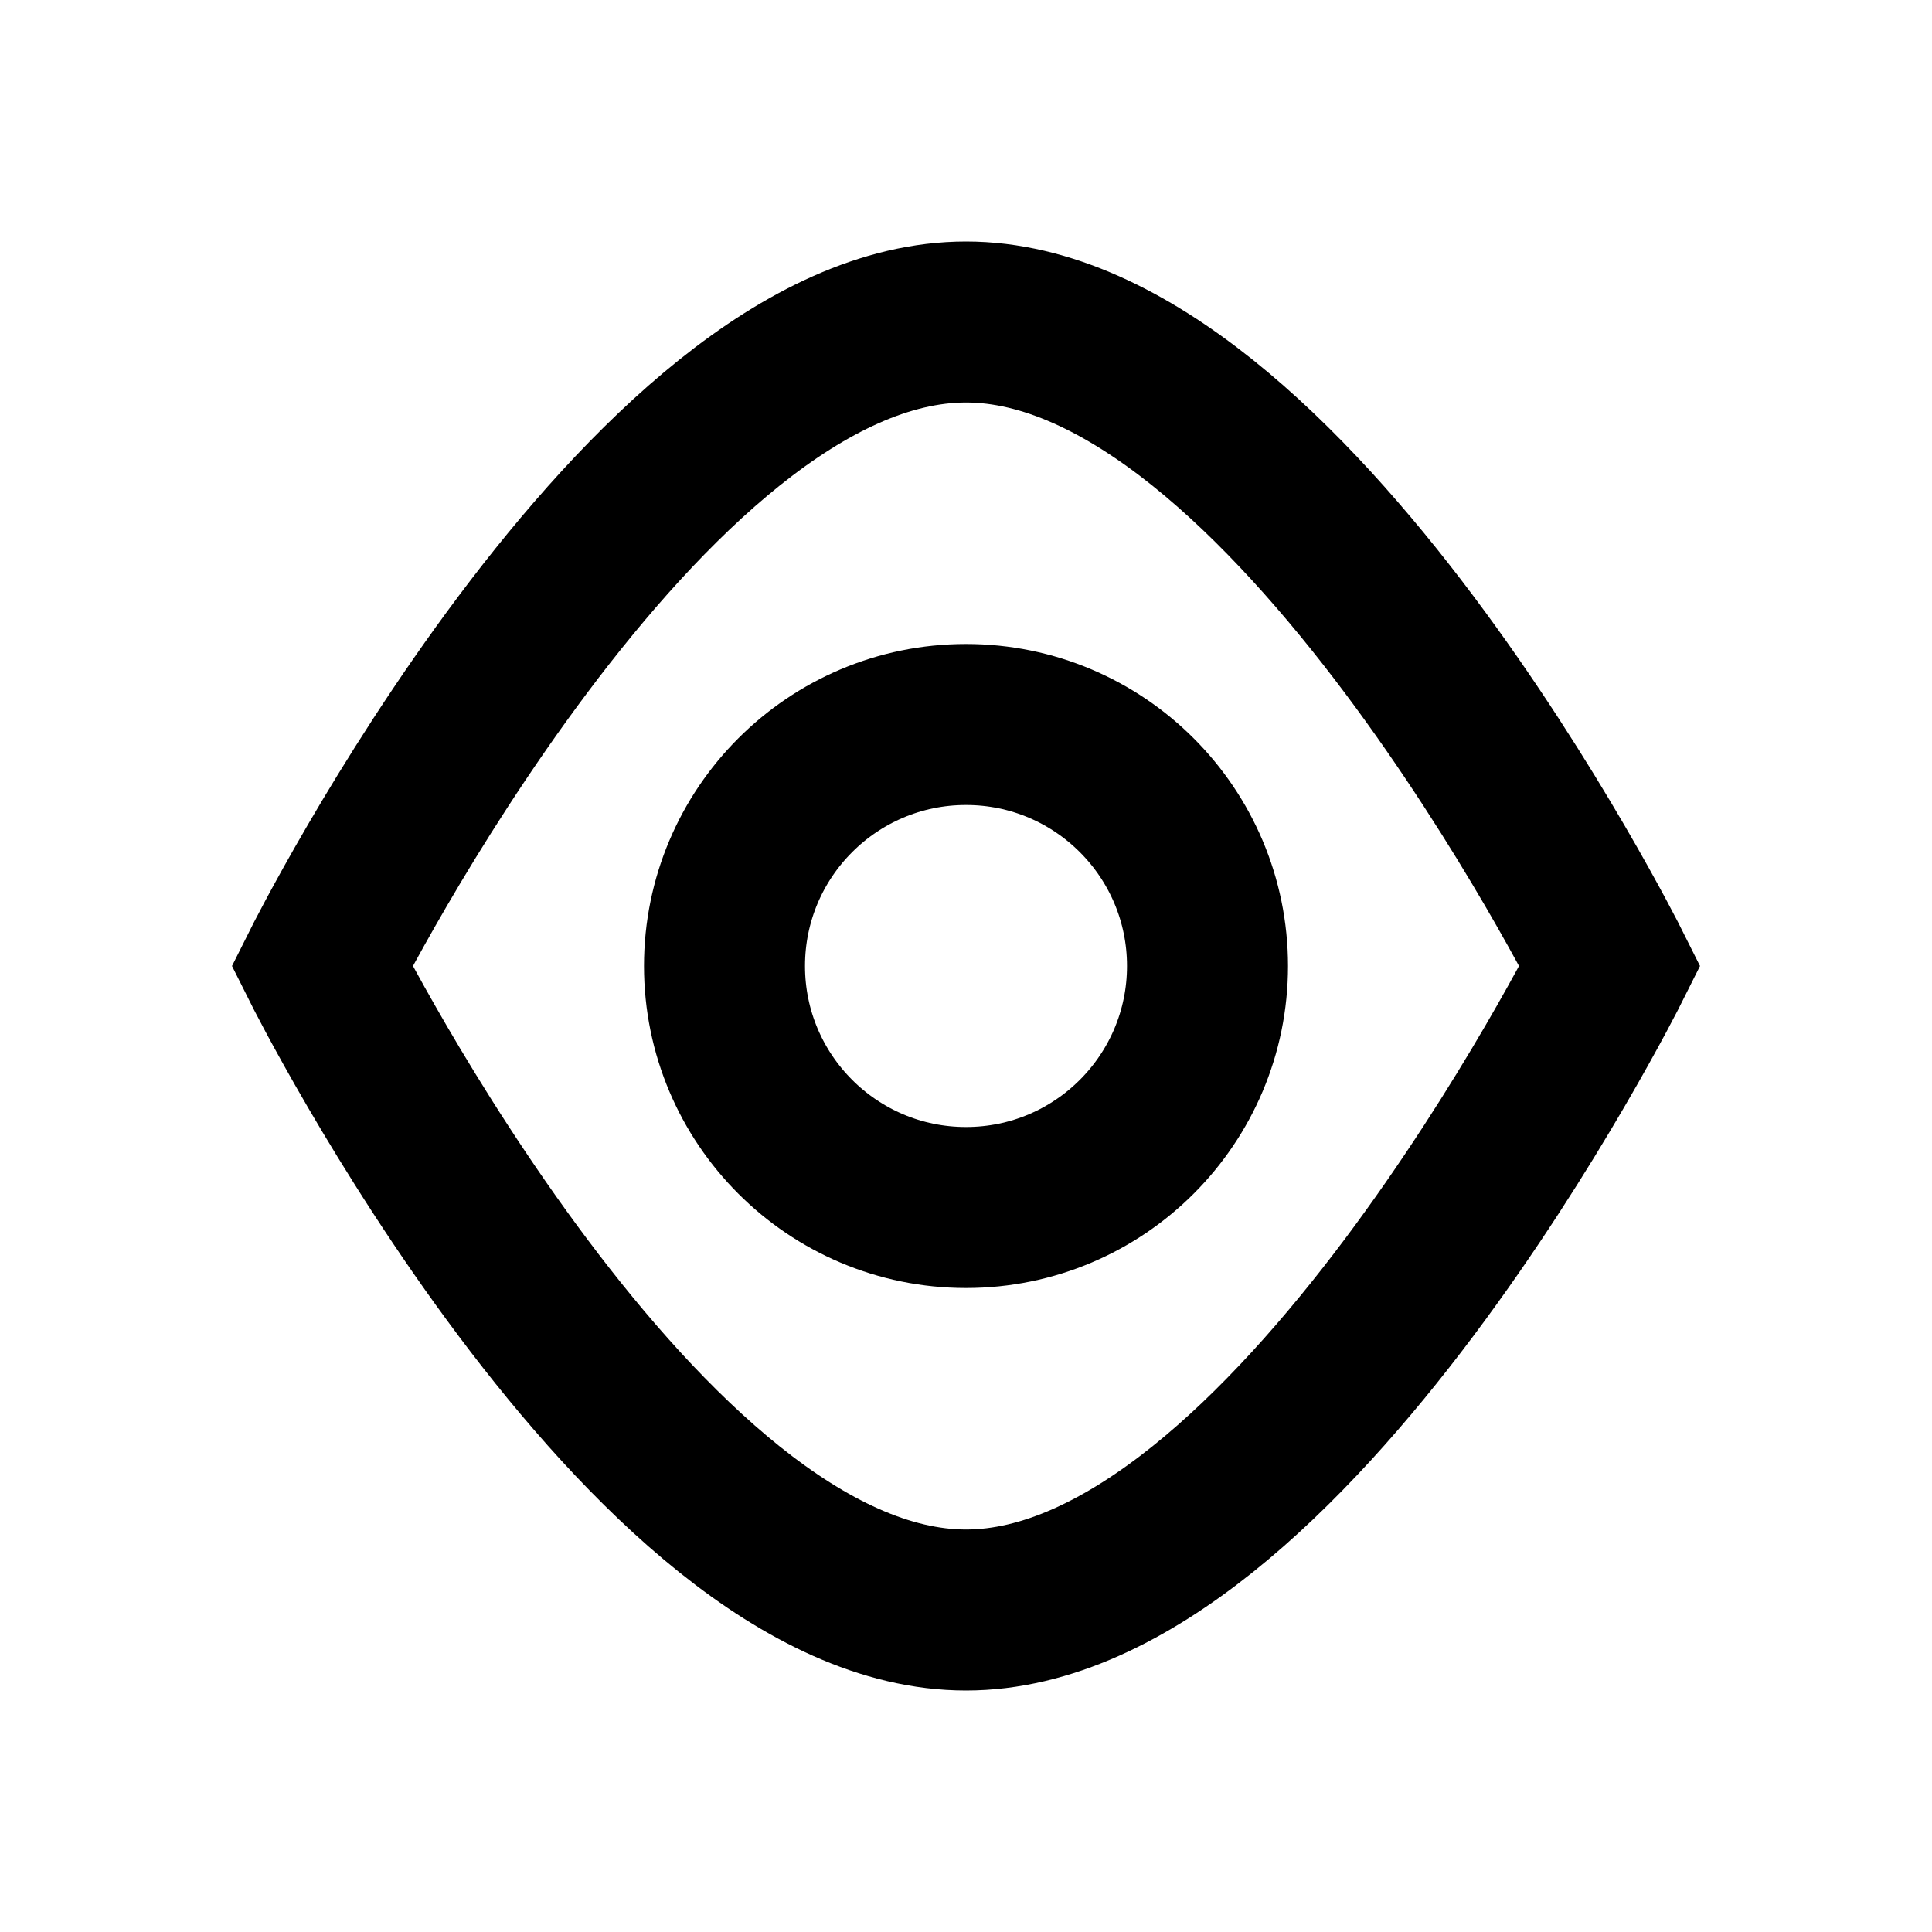
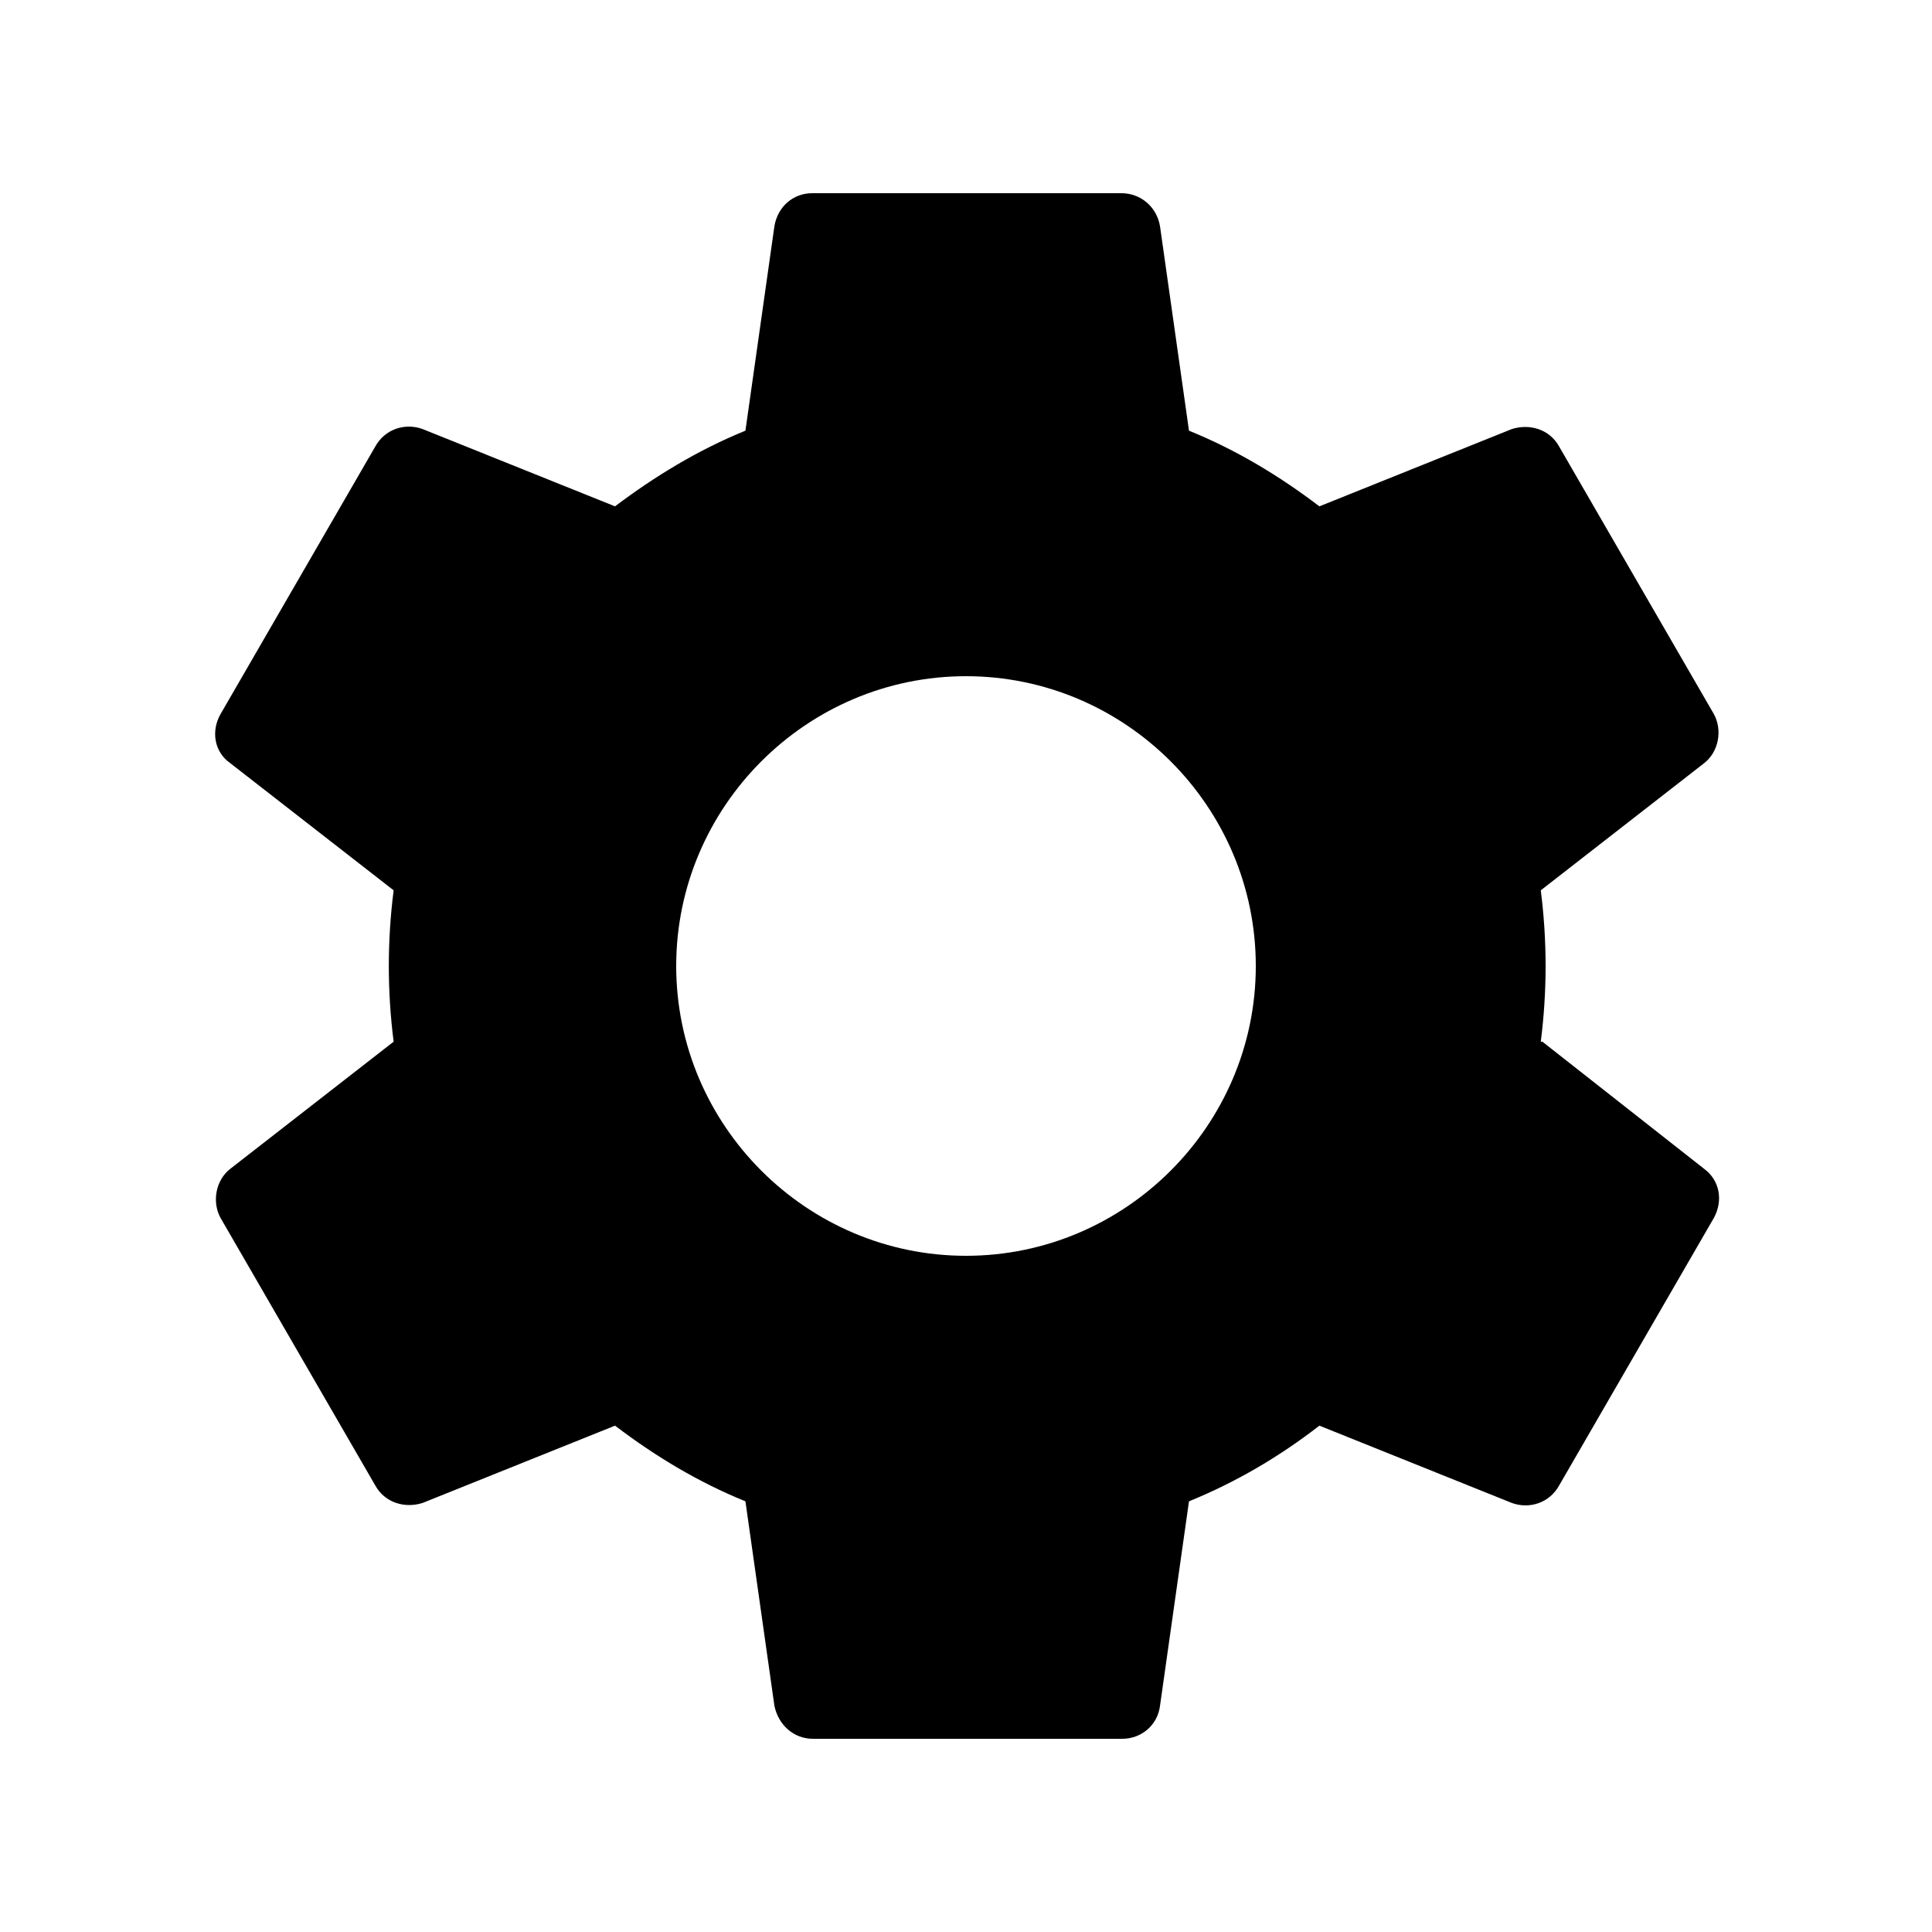
- <svg xmlns="http://www.w3.org/2000/svg" viewBox="0 0 24 24" fill="none">
-   <path d="M4 12C4 12 8 4 12 4C16 4 20 12 20 12C20 12 16 20 12 20C8 20 4 12 4 12Z" stroke="currentColor" stroke-width="2" />
-   <circle cx="12" cy="12" r="3" stroke="currentColor" stroke-width="2" />
+ <svg xmlns="http://www.w3.org/2000/svg" width="24" height="24" viewBox="0 0 24 24">
+   <path d="M19.14 12.94c.04-.31.06-.63.06-.94 0-.31-.02-.63-.06-.94l2.03-1.58c.18-.14.23-.41.12-.61l-1.92-3.32c-.12-.22-.37-.29-.59-.22l-2.39.96c-.5-.38-1.03-.7-1.62-.94l-.36-2.54c-.04-.24-.24-.41-.48-.41h-3.84c-.24 0-.43.17-.47.41l-.36 2.54c-.59.24-1.13.57-1.62.94l-2.39-.96c-.22-.08-.47 0-.59.22L2.74 8.87c-.12.21-.08.47.12.61l2.03 1.58c-.04.31-.06.63-.06.94s.02.63.06.94l-2.03 1.58c-.18.14-.23.41-.12.61l1.92 3.32c.12.22.37.29.59.22l2.39-.96c.5.38 1.03.7 1.62.94l.36 2.54c.05.24.24.41.48.41h3.84c.24 0 .44-.17.47-.41l.36-2.54c.59-.24 1.13-.56 1.62-.94l2.39.96c.22.08.47 0 .59-.22l1.92-3.32c.12-.22.07-.47-.12-.61l-2.01-1.58zM12 15.6c-1.98 0-3.6-1.62-3.6-3.6s1.62-3.6 3.6-3.6 3.6 1.62 3.6 3.6-1.62 3.6-3.6 3.6z" fill="currentColor" />
</svg>
